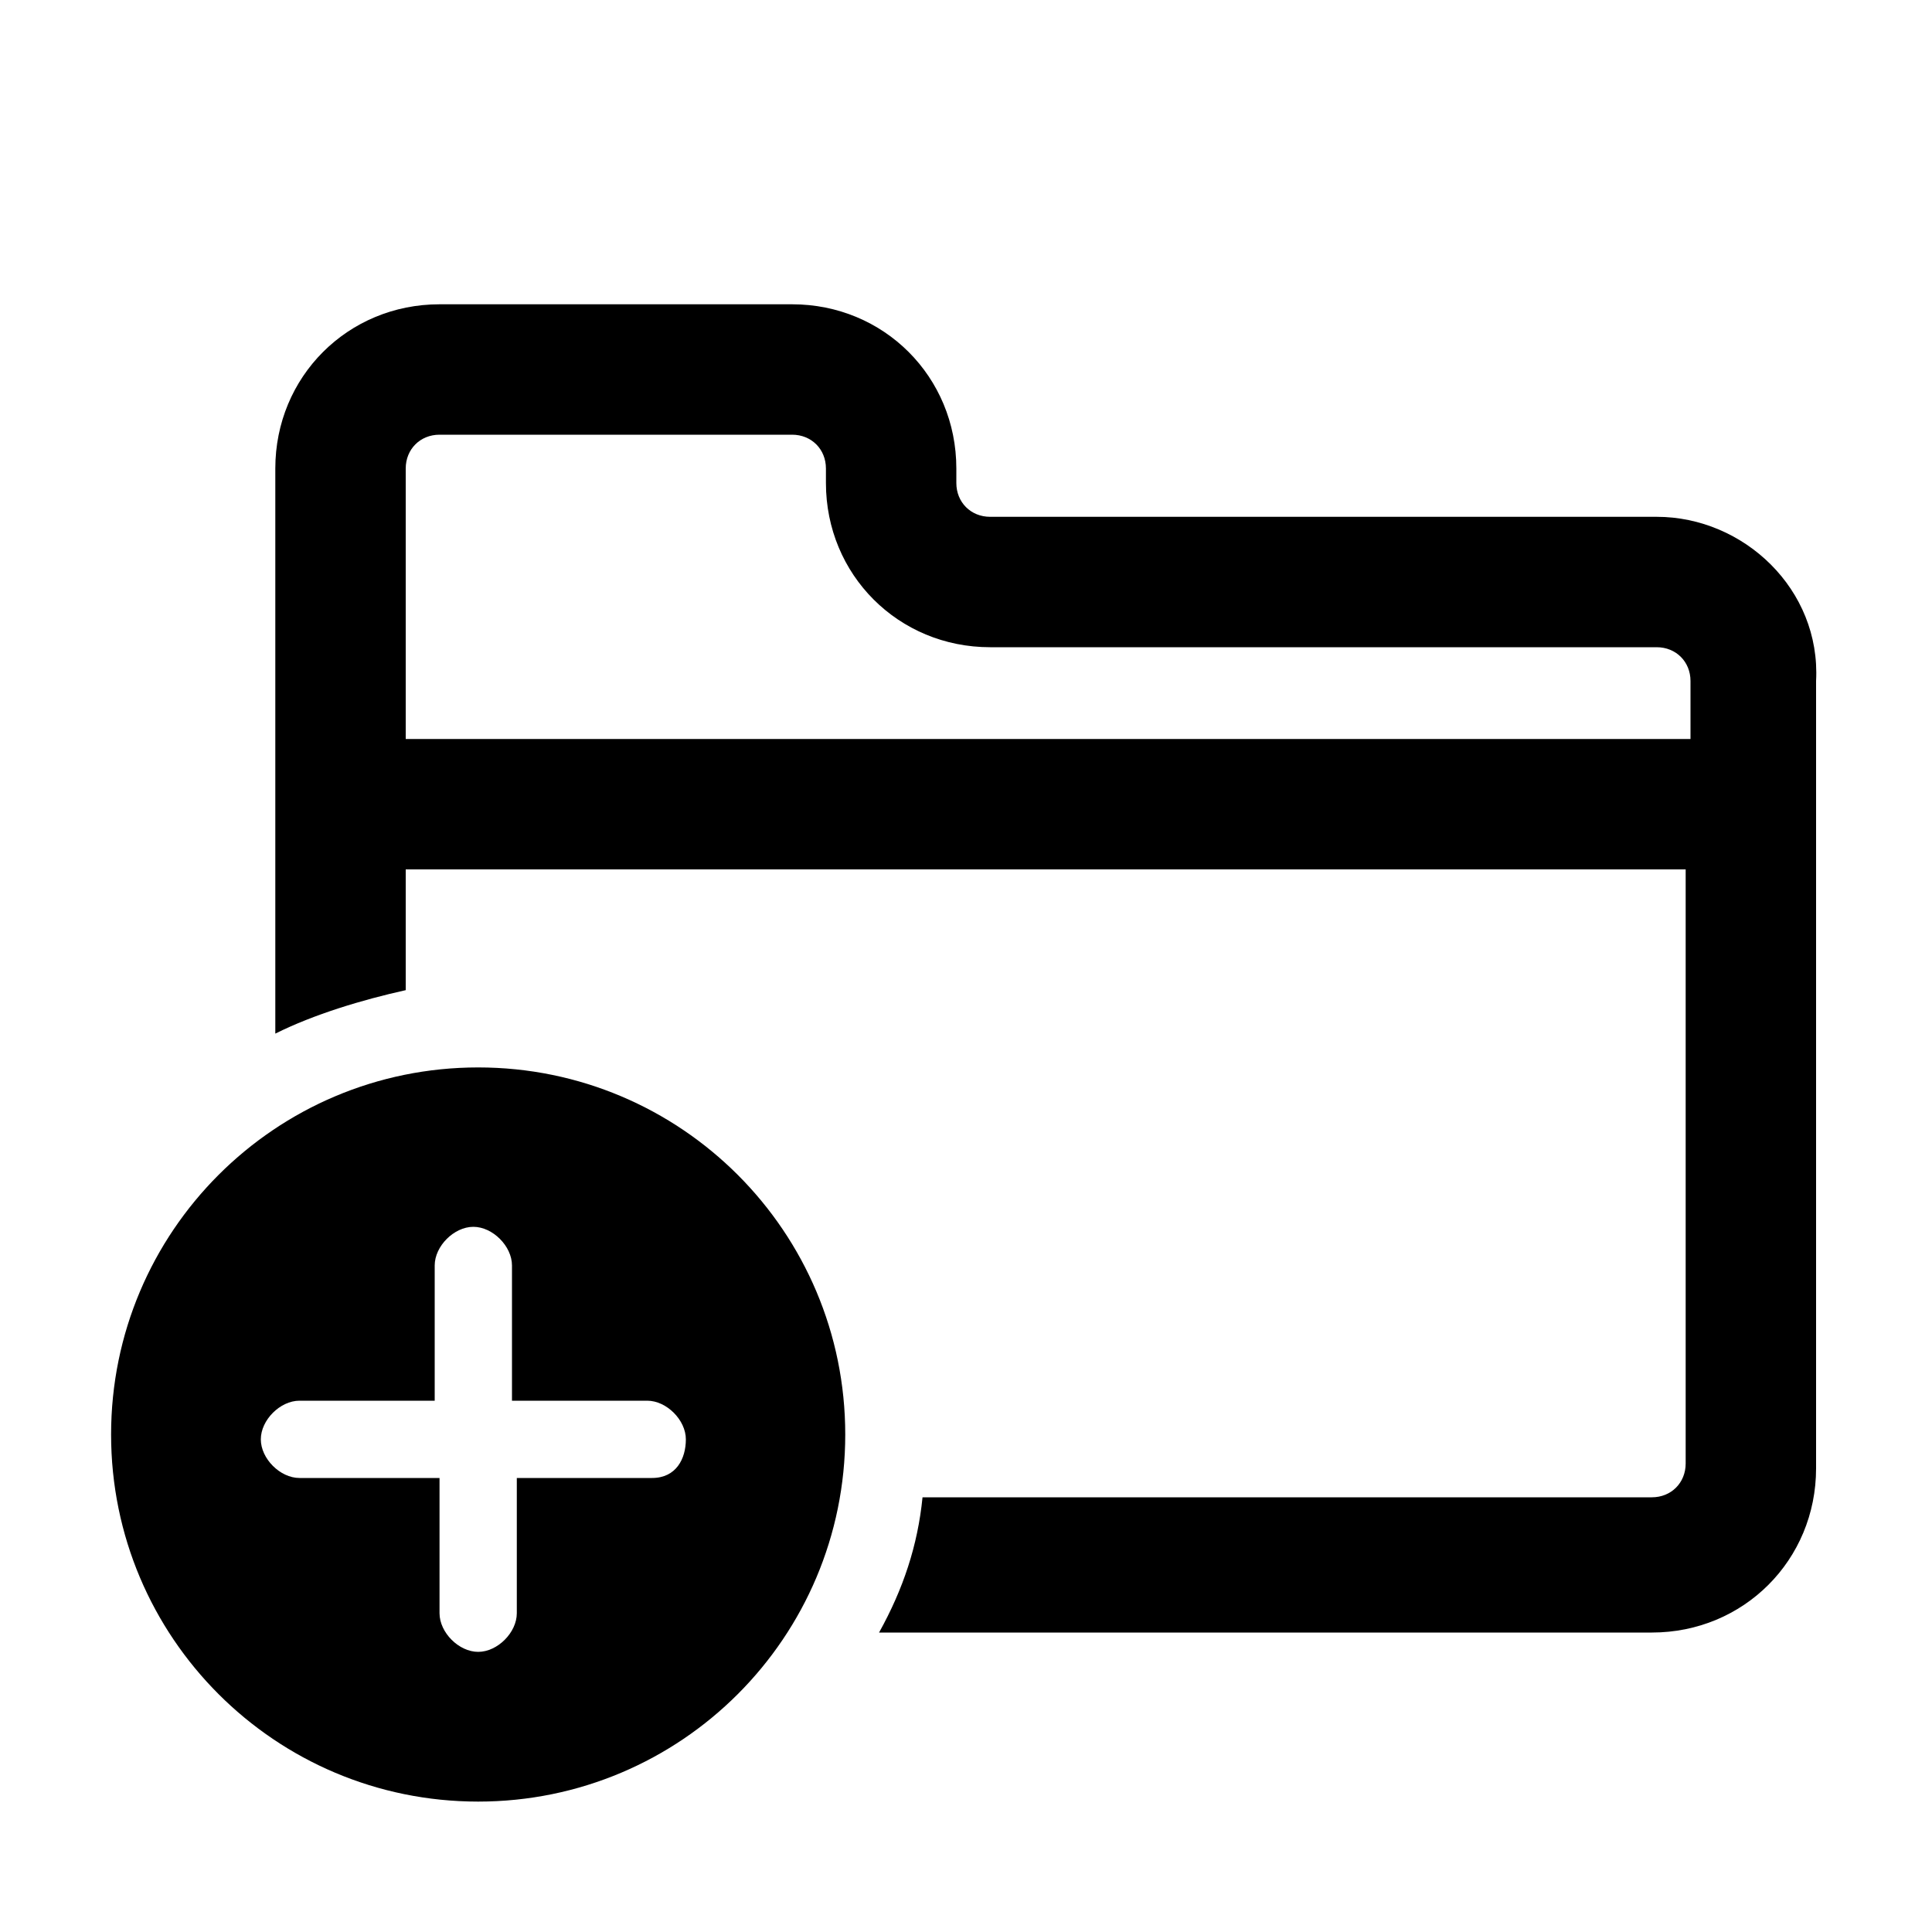
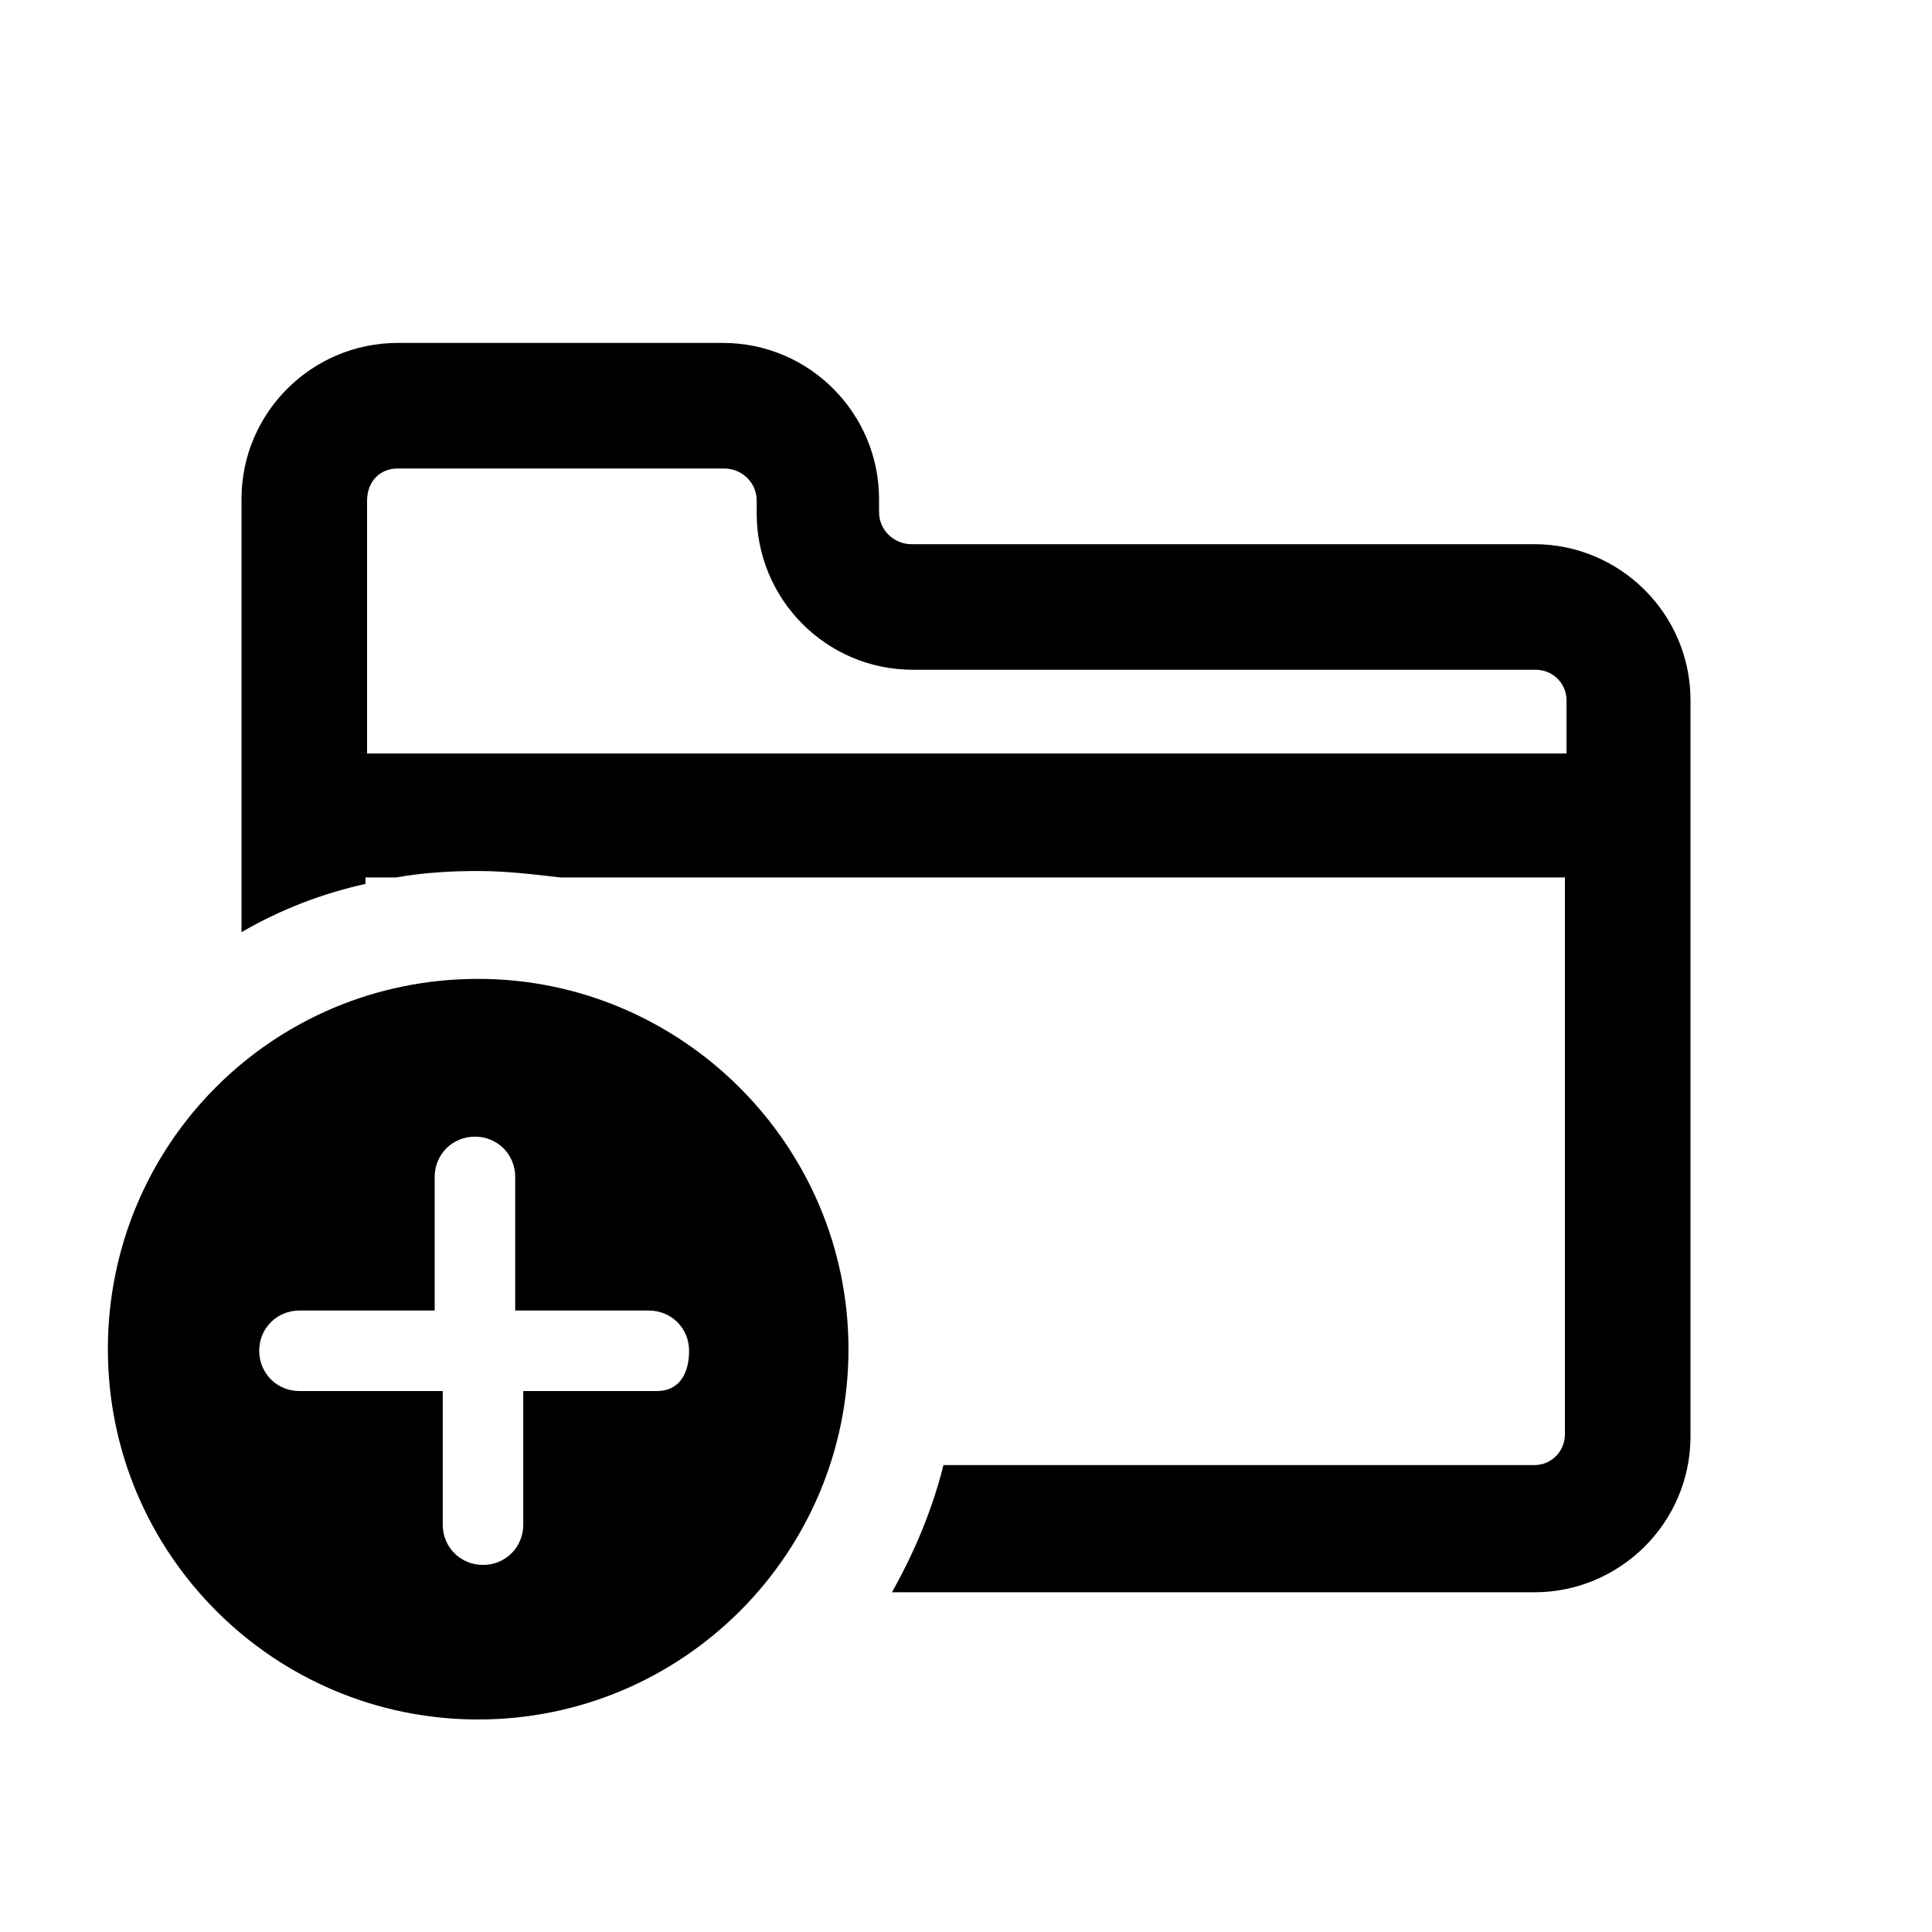
- <svg xmlns="http://www.w3.org/2000/svg" version="1.1" x="0px" y="0px" viewBox="0 0 40 40" style="enable-background:new 0 0 40 40;" xml:space="preserve">
-   <g id="BG">
- </g>
-   <g id="folder-new">
-     <g>
-       <path d="M9.9,22.1c-4.2,0-7.6,3.4-7.6,7.6s3.4,7.6,7.6,7.6s7.6-3.4,7.6-7.6S14.1,22.1,9.9,22.1z M13.5,30.6h-2.8v2.8    c0,0.4-0.4,0.8-0.8,0.8s-0.8-0.4-0.8-0.8v-2.8H6.2c-0.4,0-0.8-0.4-0.8-0.8c0-0.4,0.4-0.8,0.8-0.8H9v-2.8c0-0.4,0.4-0.8,0.8-0.8    s0.8,0.4,0.8,0.8V29h2.8c0.4,0,0.8,0.4,0.8,0.8C14.2,30.2,14,30.6,13.5,30.6z" />
-       <g>
-         <path d="M34.3,10.7H20.5c-0.4,0-0.7-0.3-0.7-0.7V9.7c0-1.9-1.5-3.4-3.4-3.4H9.1c-1.9,0-3.4,1.5-3.4,3.4v11.7     c0.8-0.4,1.8-0.7,2.7-0.9V18h26.5v12.3c0,0.4-0.3,0.7-0.7,0.7H19.1c-0.1,1-0.4,1.9-0.9,2.8h16c1.9,0,3.4-1.5,3.4-3.4V14.1     C37.7,12.2,36.1,10.7,34.3,10.7z M35,15.3H8.4V9.7C8.4,9.3,8.7,9,9.1,9h7.3c0.4,0,0.7,0.3,0.7,0.7V10c0,1.9,1.5,3.4,3.4,3.4h13.8     c0.4,0,0.7,0.3,0.7,0.7V15.3z" />
-       </g>
-     </g>
+ <svg xmlns="http://www.w3.org/2000/svg" version="1.1" id="folder-new" x="0px" y="0px" viewBox="0 0 120 120" style="enable-background:new 0 0 120 120;" xml:space="preserve">
+   <style type="text/css">
+ 	.st0{fill:none;}
+ </style>
+   <rect id="BG" class="st0" width="120" height="120" />
+   <g>
+     <path d="M29.7,60.8c-12.8,0-23,10.3-23,23s10.3,23,23,23s23-10.3,23-23S42.3,60.8,29.7,60.8z M40.8,86.4h-8.3v8.3   c0,1.4-1.1,2.5-2.5,2.5s-2.5-1.1-2.5-2.5v-8.3h-8.9c-1.4,0-2.5-1.1-2.5-2.5c0-1.4,1.1-2.5,2.5-2.5H27v-8.3c0-1.4,1.1-2.5,2.5-2.5   c1.4,0,2.5,1.1,2.5,2.5v8.3h8.3c1.4,0,2.5,1.1,2.5,2.5C42.8,85.3,42.2,86.4,40.8,86.4z" />
+     <path d="M95.3,33.8H56.6c-1,0-2-0.8-2-2V31c0-5.3-4.3-9.7-9.7-9.7H24.7c-5.3,0-9.7,4.3-9.7,9.7v26.9c2.4-1.4,5-2.4,7.7-3v-0.4h1.9   c1.7-0.3,3.4-0.4,5.1-0.4c1.7,0,3.4,0.2,5.1,0.4h62.4v34.6c0,1-0.8,1.9-1.9,1.9H58.6c-0.7,2.8-1.8,5.4-3.2,7.9h39.9   c5.3,0,9.7-4.3,9.7-9.7V43.5C105,38.1,100.6,33.8,95.3,33.8z M97.3,46.8H22.8V31.1c0-1.2,0.8-2,1.9-2H45c1,0,2,0.8,2,2v0.8   c0,5.3,4.3,9.7,9.7,9.7h38.7c1,0,1.9,0.8,1.9,1.9V46.8z" />
  </g>
</svg>
